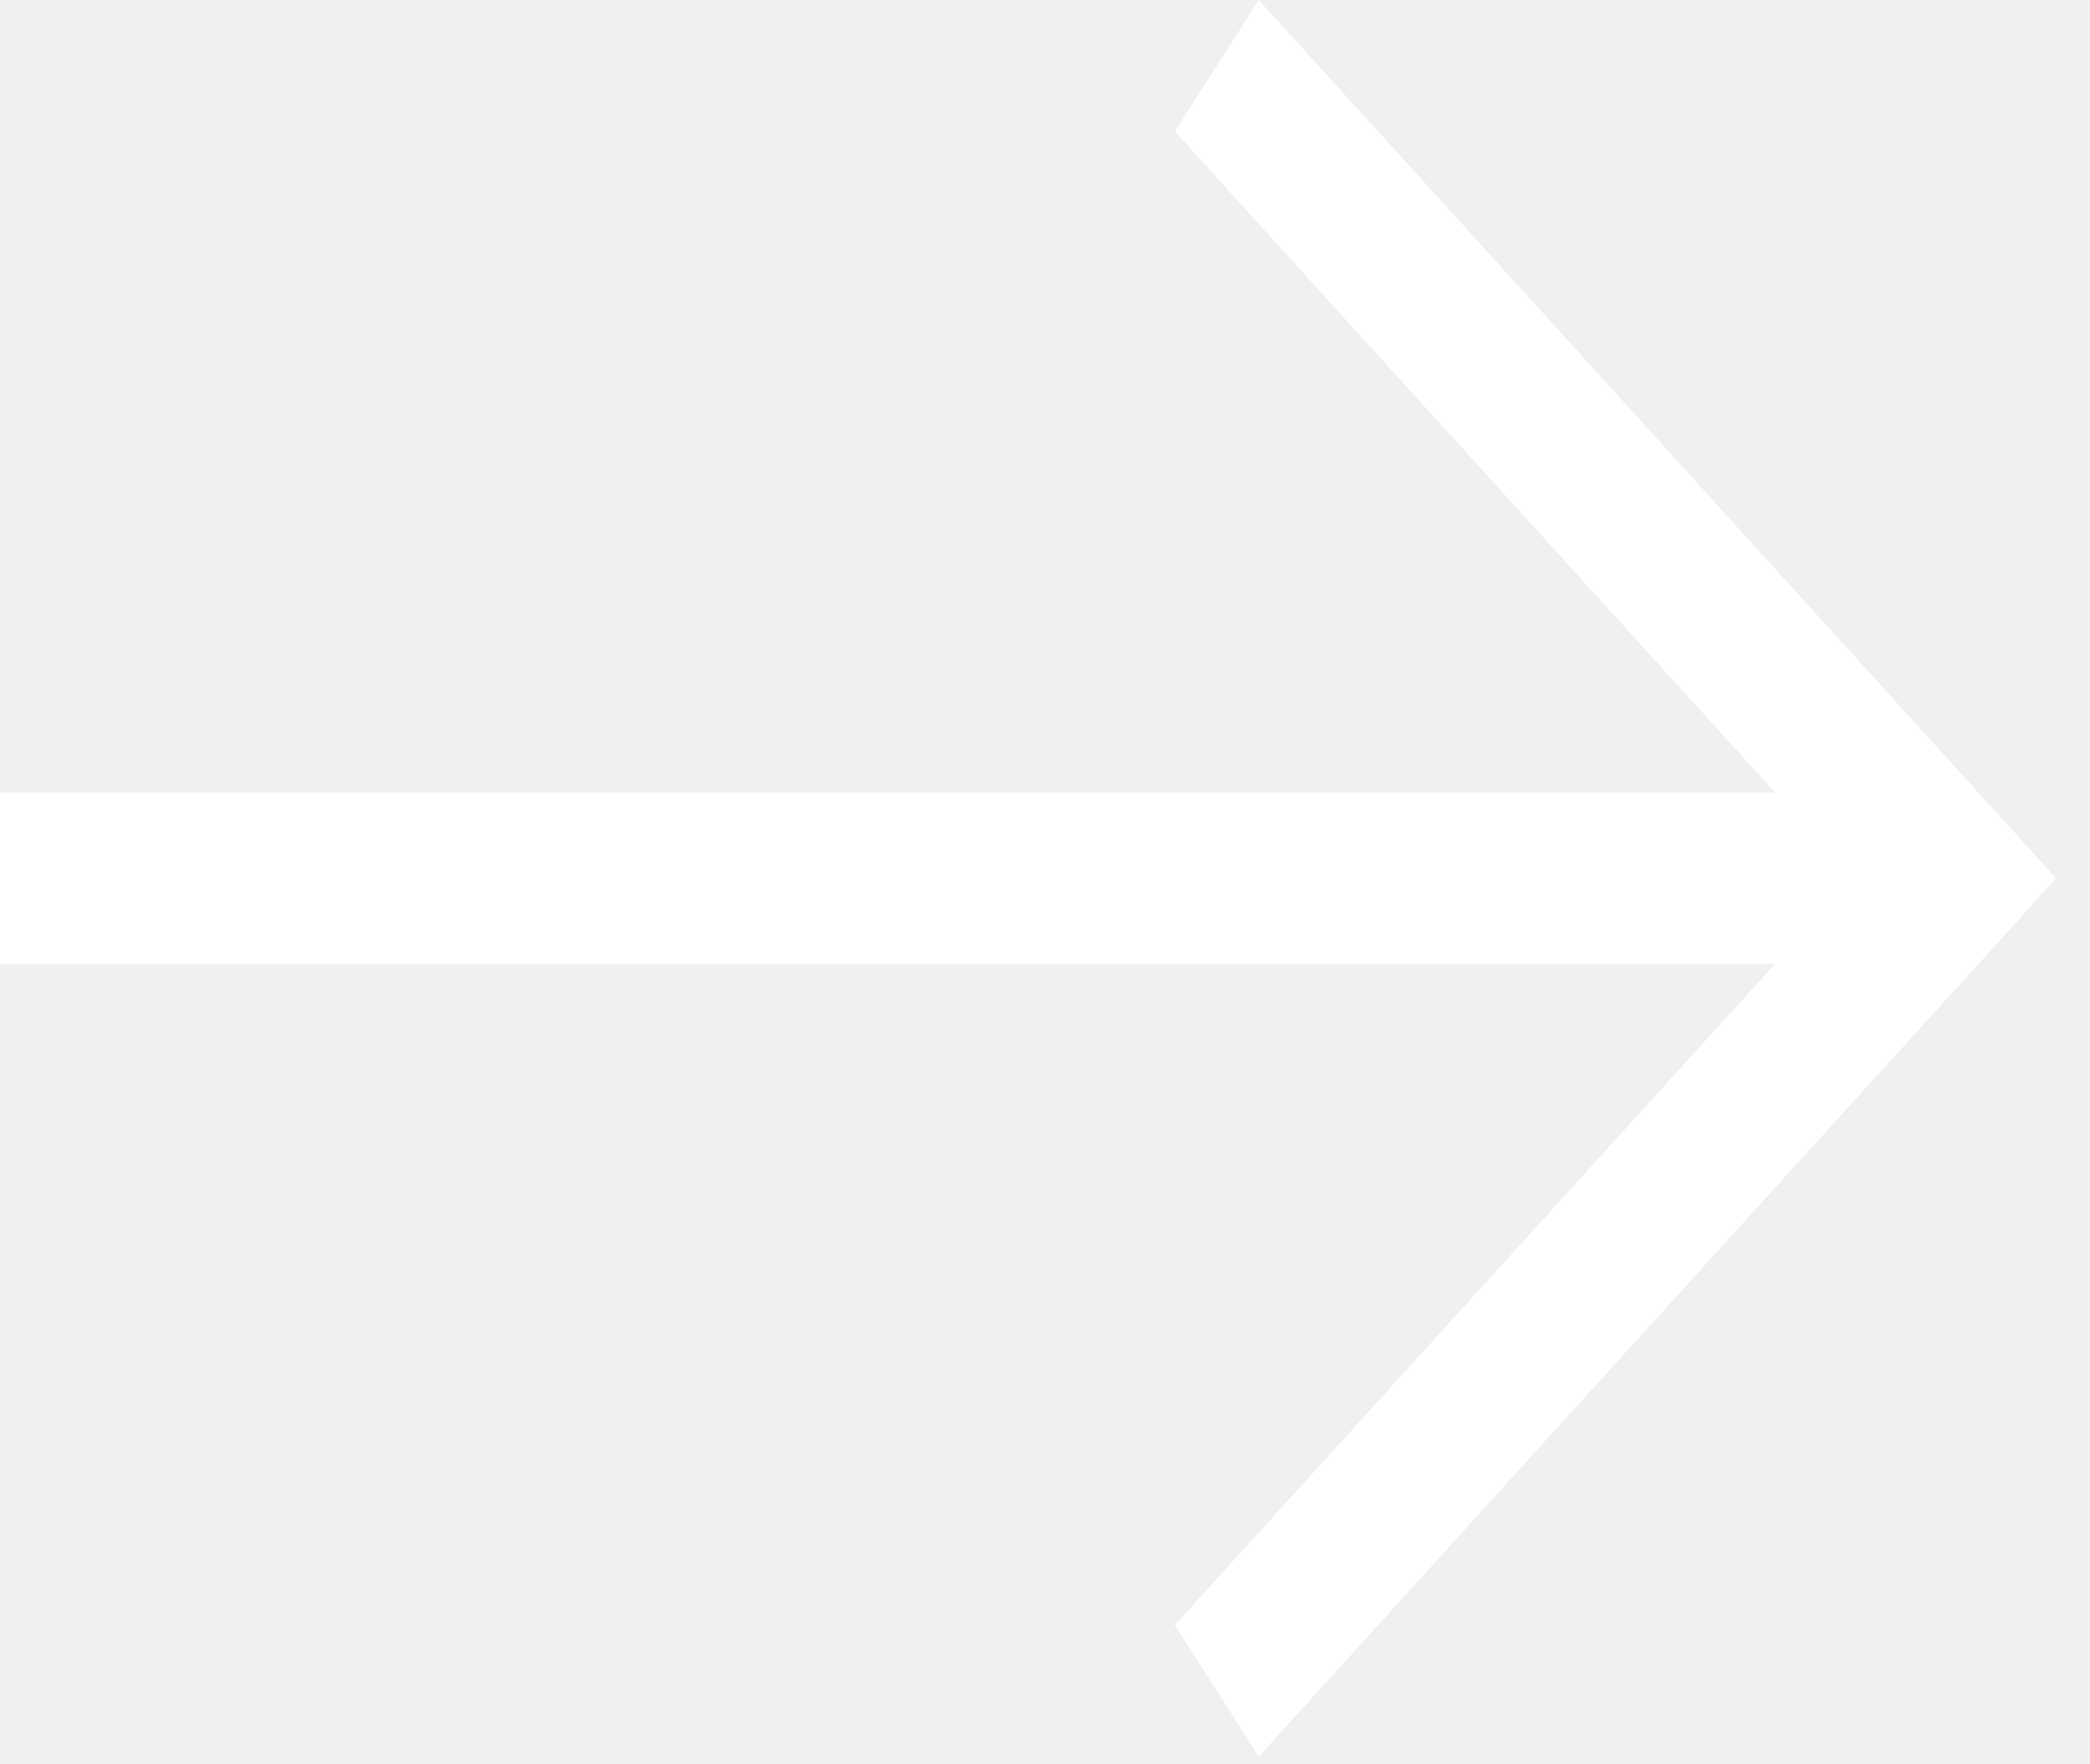
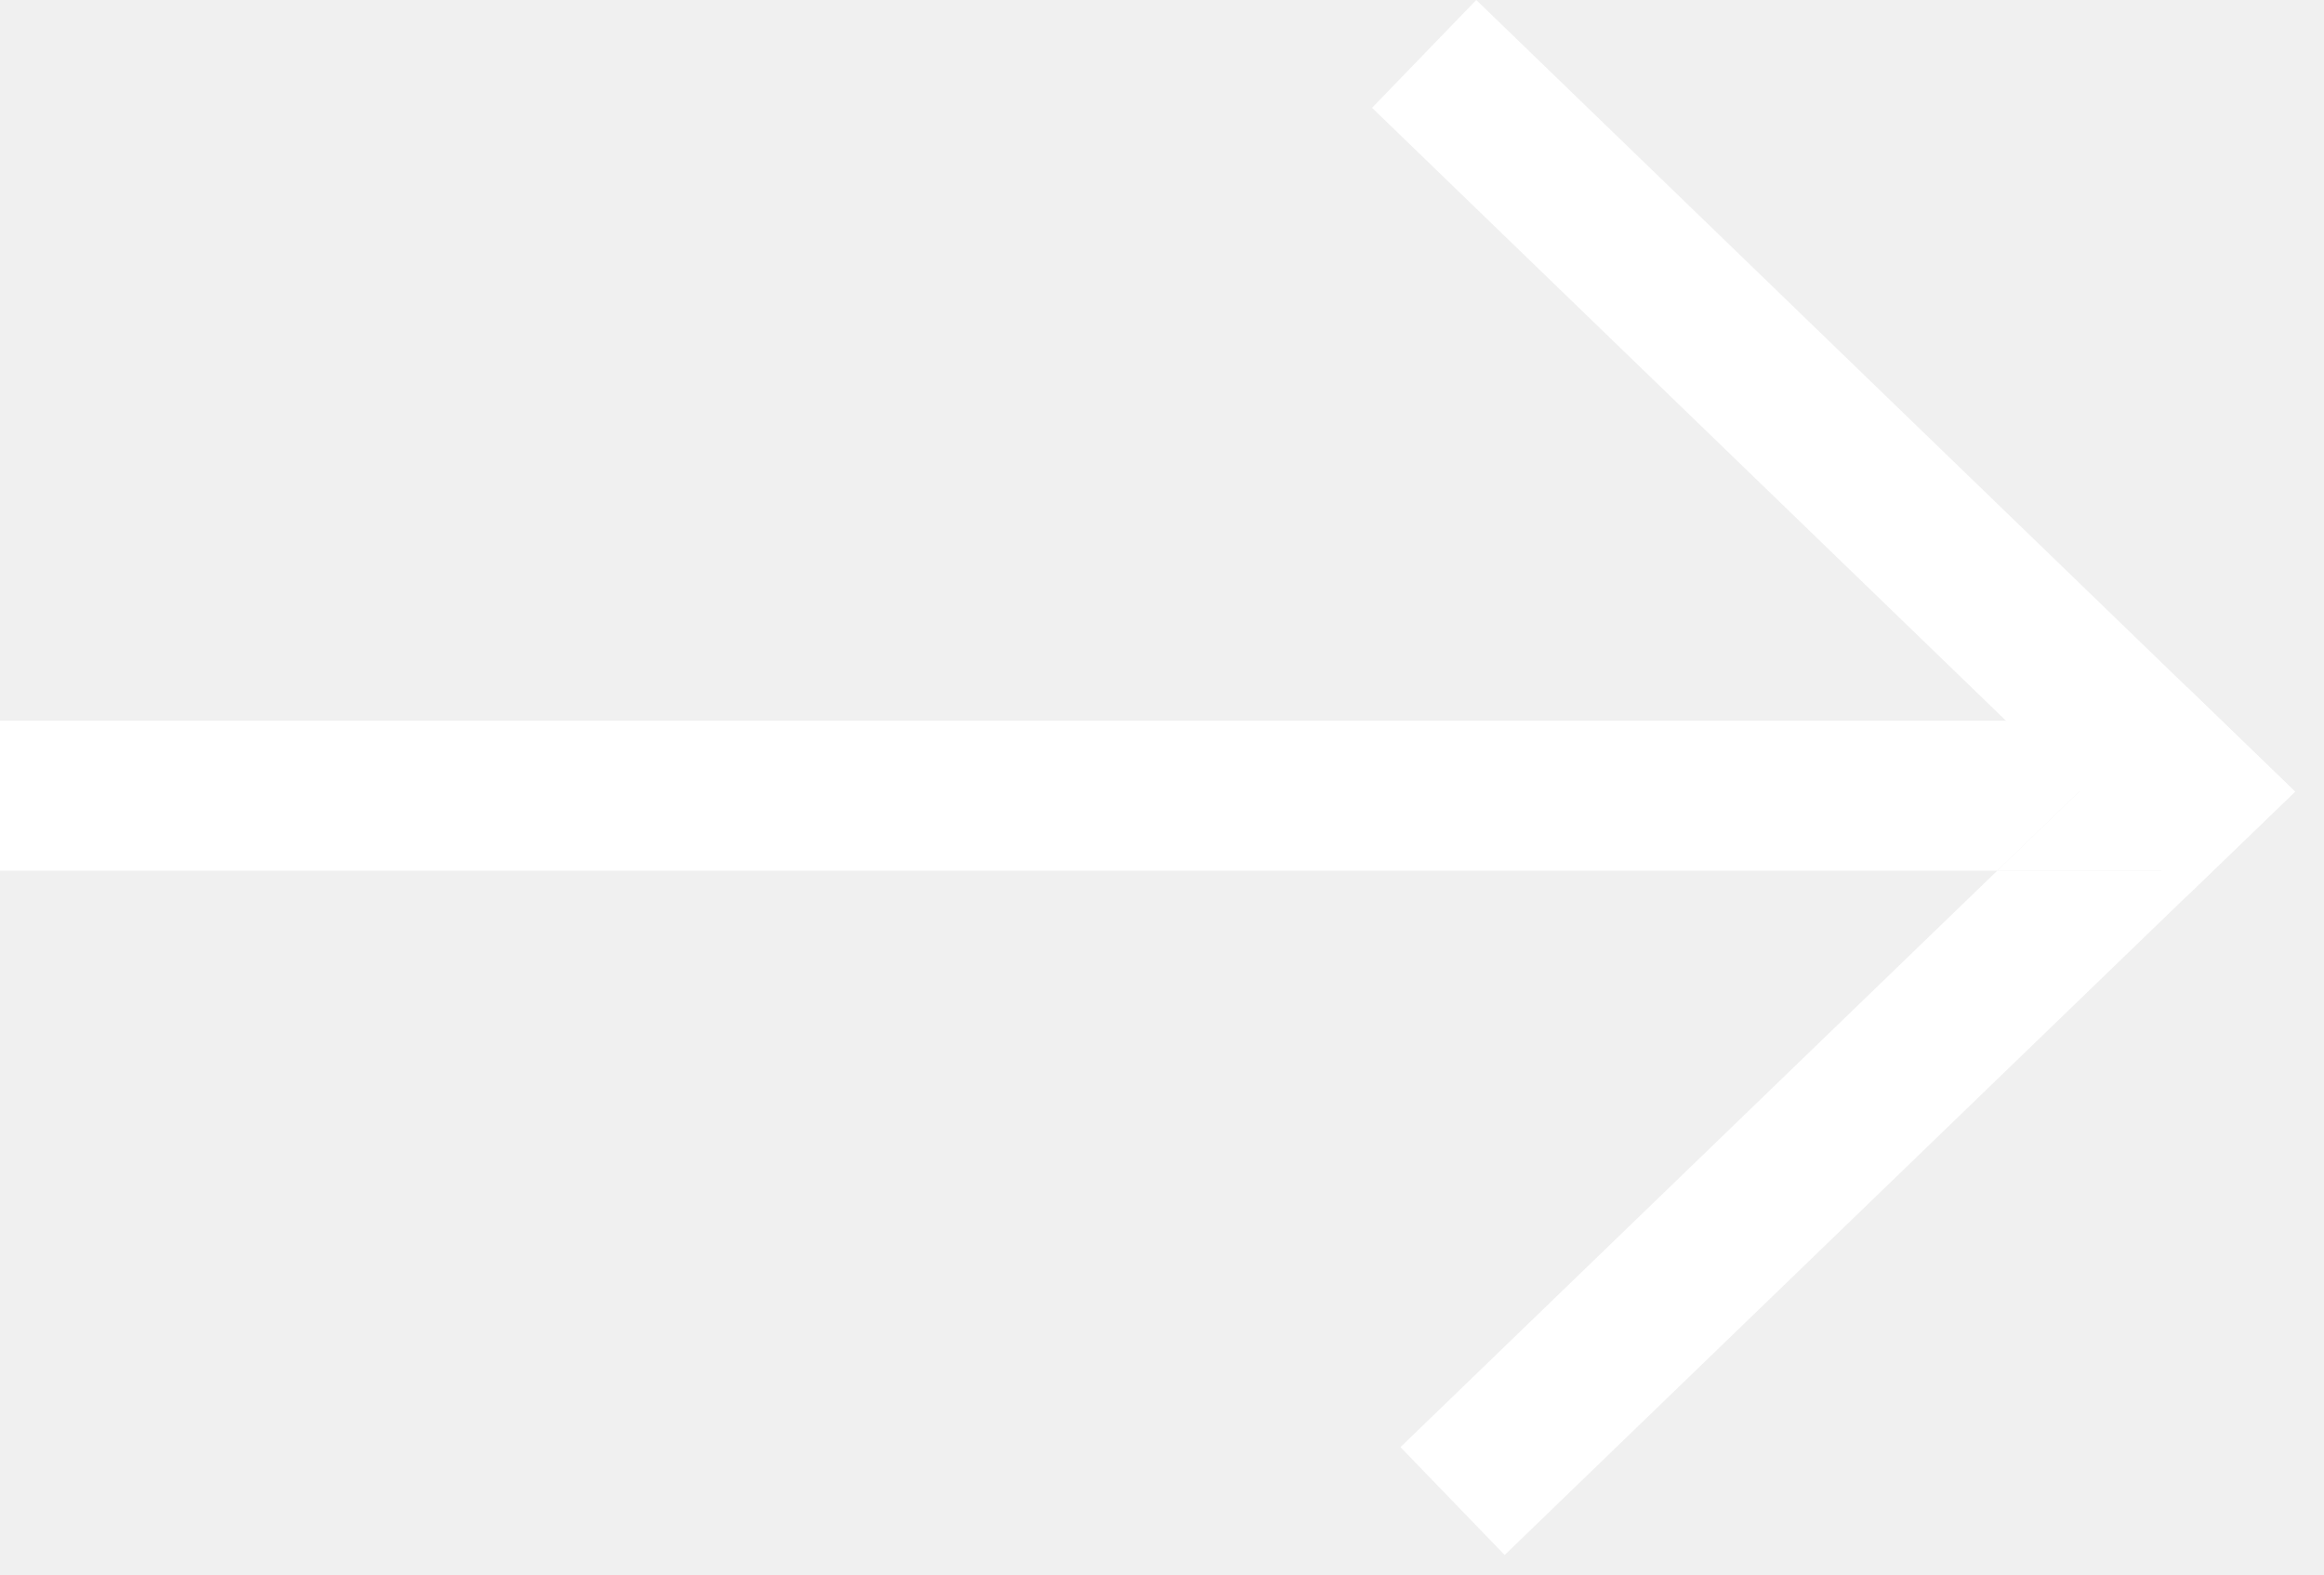
- <svg xmlns="http://www.w3.org/2000/svg" width="100%" height="100%" viewBox="0 0 32 27" version="1.1" xml:space="preserve" style="fill-rule:evenodd;clip-rule:evenodd;stroke-linejoin:round;stroke-miterlimit:2;">
-   <g>
-     <rect id="horizontal" x="0" y="12.134" width="29.846" height="2.625" style="fill:#fff;" />
-     <path d="M31.479,13.445l-1.554,1.715l-11.938,-13.149l1.286,-2.011l12.206,13.445Z" style="fill:#fff;" />
-     <path d="M29.846,11.819l-11.859,13.063l1.286,2.011l11.859,-13.062l-1.286,-2.012Z" style="fill:#fff;" />
-   </g>
+ <svg xmlns="http://www.w3.org/2000/svg" width="100%" height="100%" viewBox="0 0 31 21" version="1.1" xml:space="preserve" style="fill-rule:evenodd;clip-rule:evenodd;stroke-linejoin:round;stroke-miterlimit:2;">
+   <path d="M30.614,10.558l-1.44,1.39l-10.872,-10.51l1.39,-1.438l10.922,10.558Z" style="fill:#fff;" />
+   <path d="M29.521,11.612l-9.45,9.127l-1.39,-1.439l7.961,-7.688l2.879,0Z" style="fill:#fff;" />
+   <path d="M30.614,10.558l-0.768,0.741l0,-1.484l0.768,0.743Z" style="fill:#fff;" />
+   <path d="M29.636,9.612l-0.923,0l0.462,-0.446l0.461,0.446Z" style="fill:#fff;" />
+   <path d="M28.713,9.612l-2.071,2l-26.642,0l0,-2l28.713,0Z" style="fill:#fff;" />
+   <path d="M29.846,9.815l0,1.484l-0.325,0.313l-2.879,0l2.071,-2l0.923,0l0.21,0.203Z" style="fill:#fff;" />
</svg>
